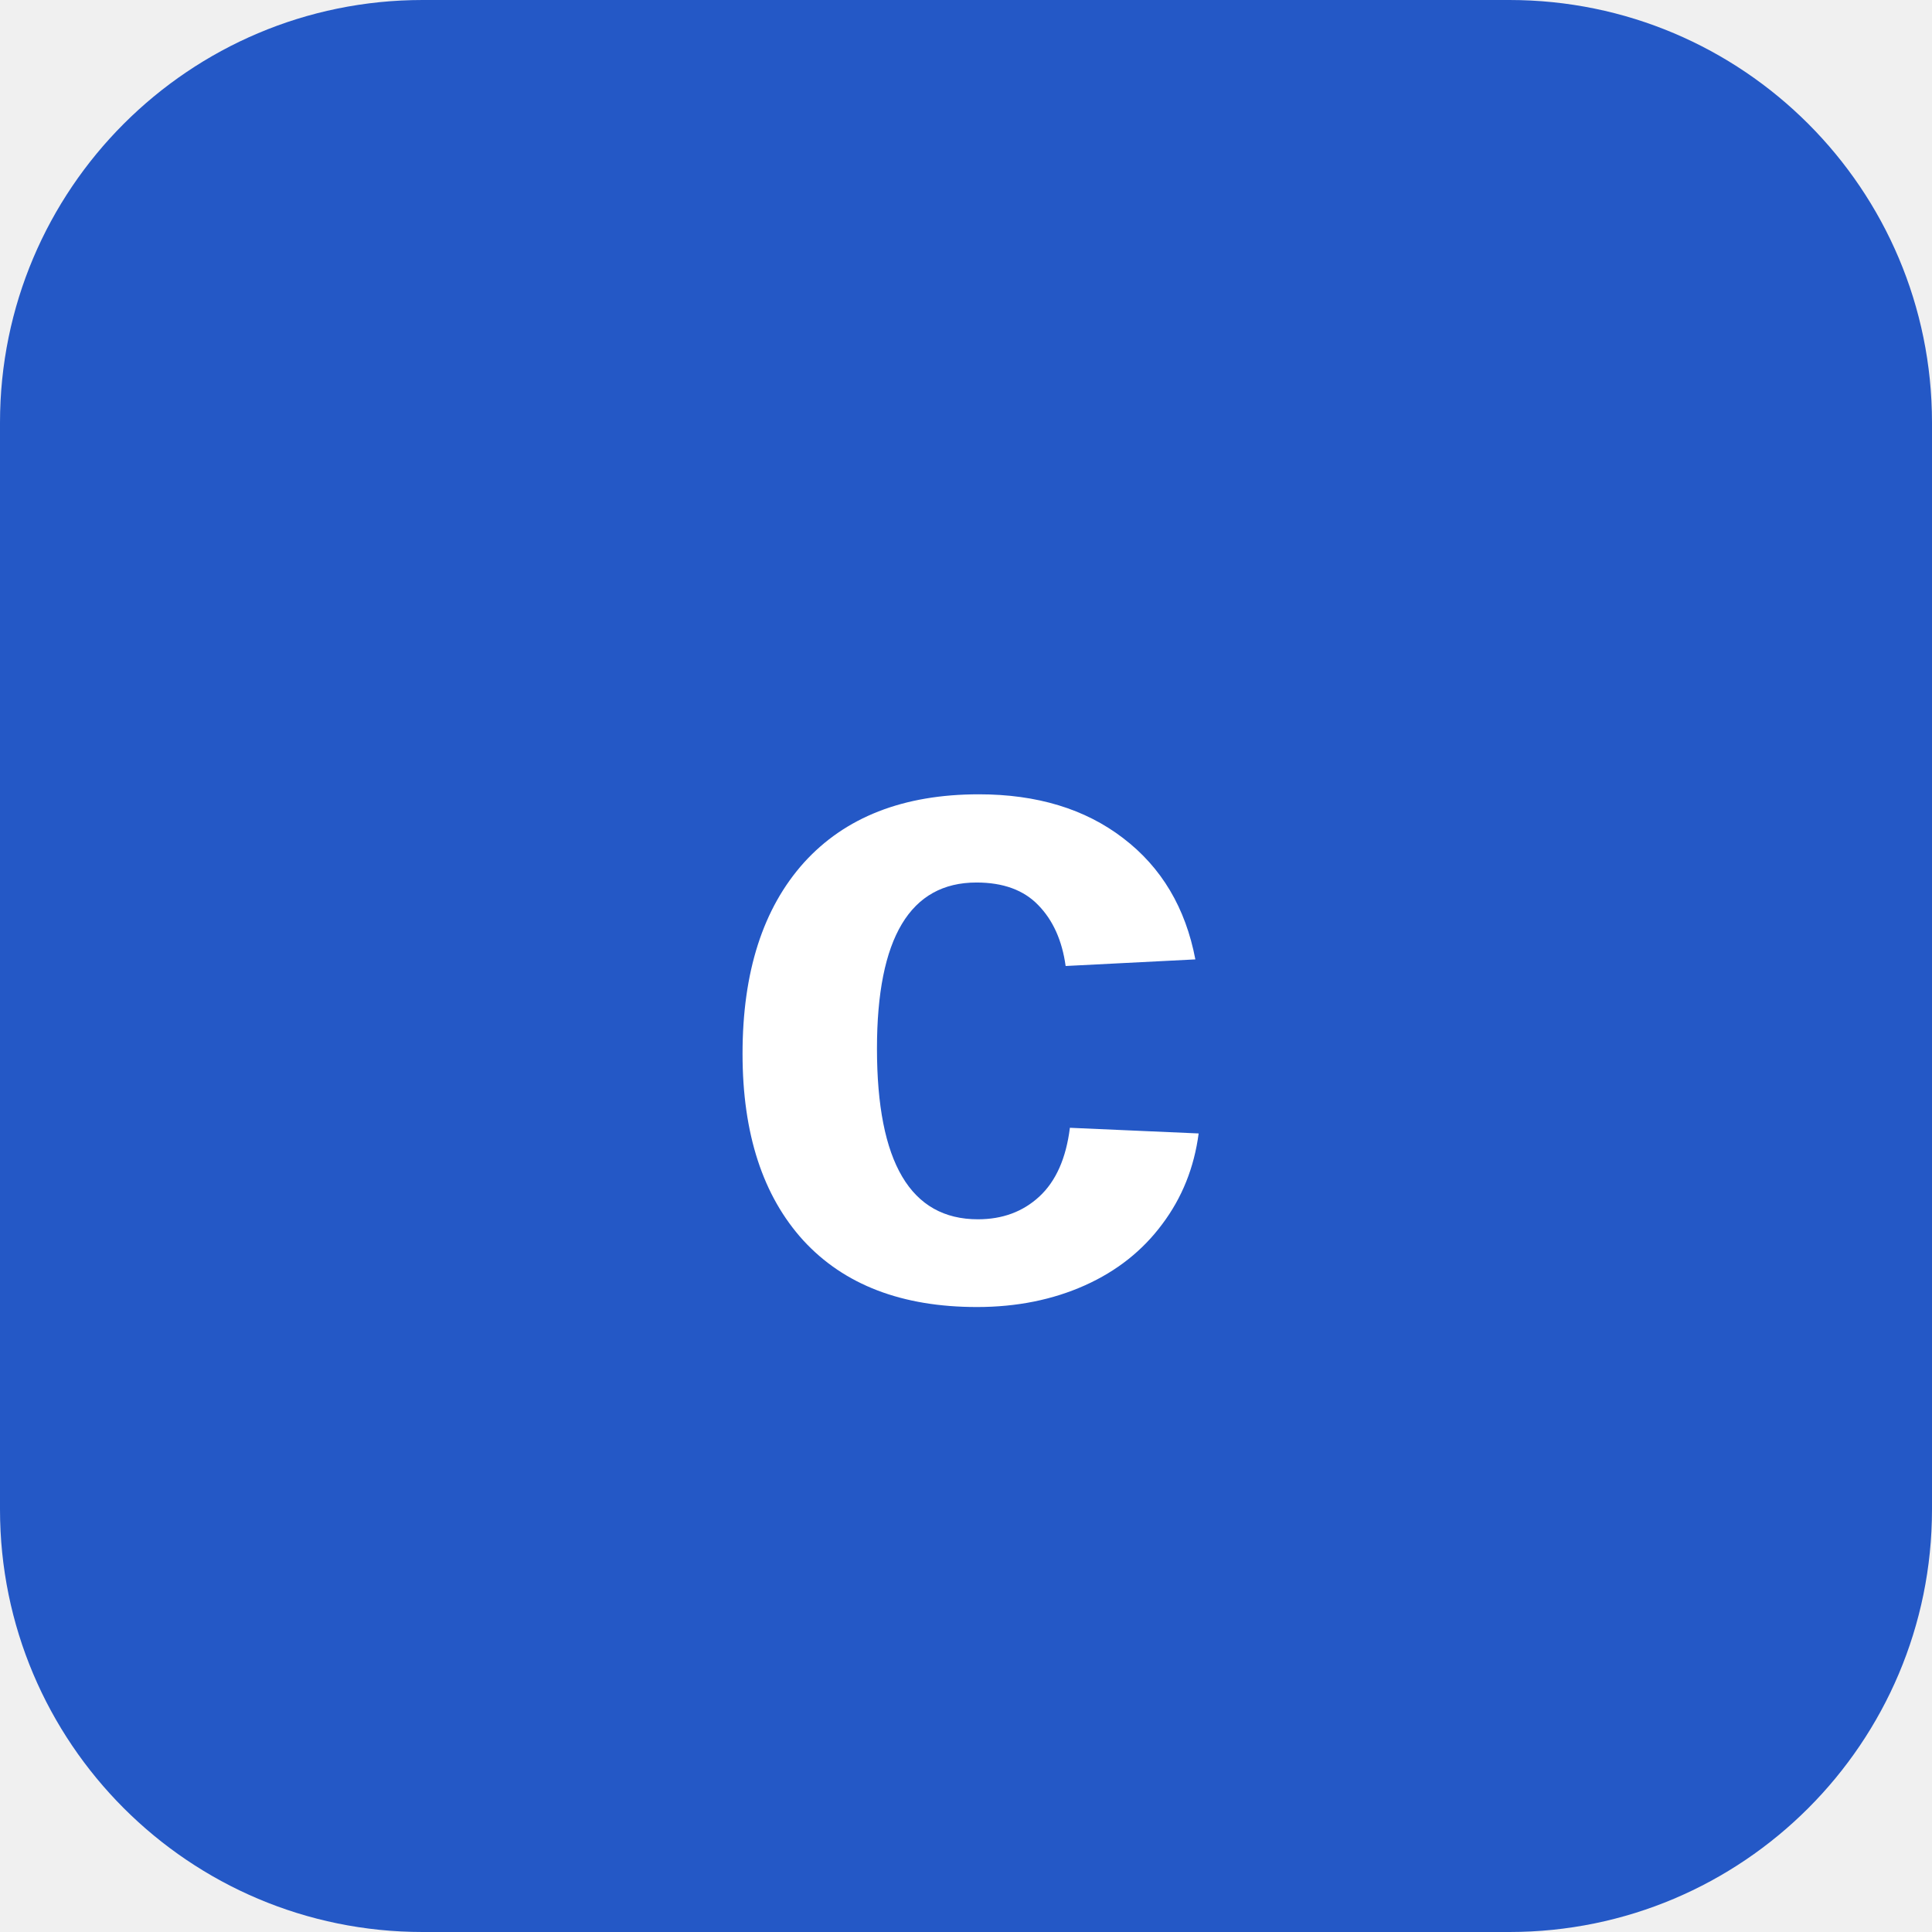
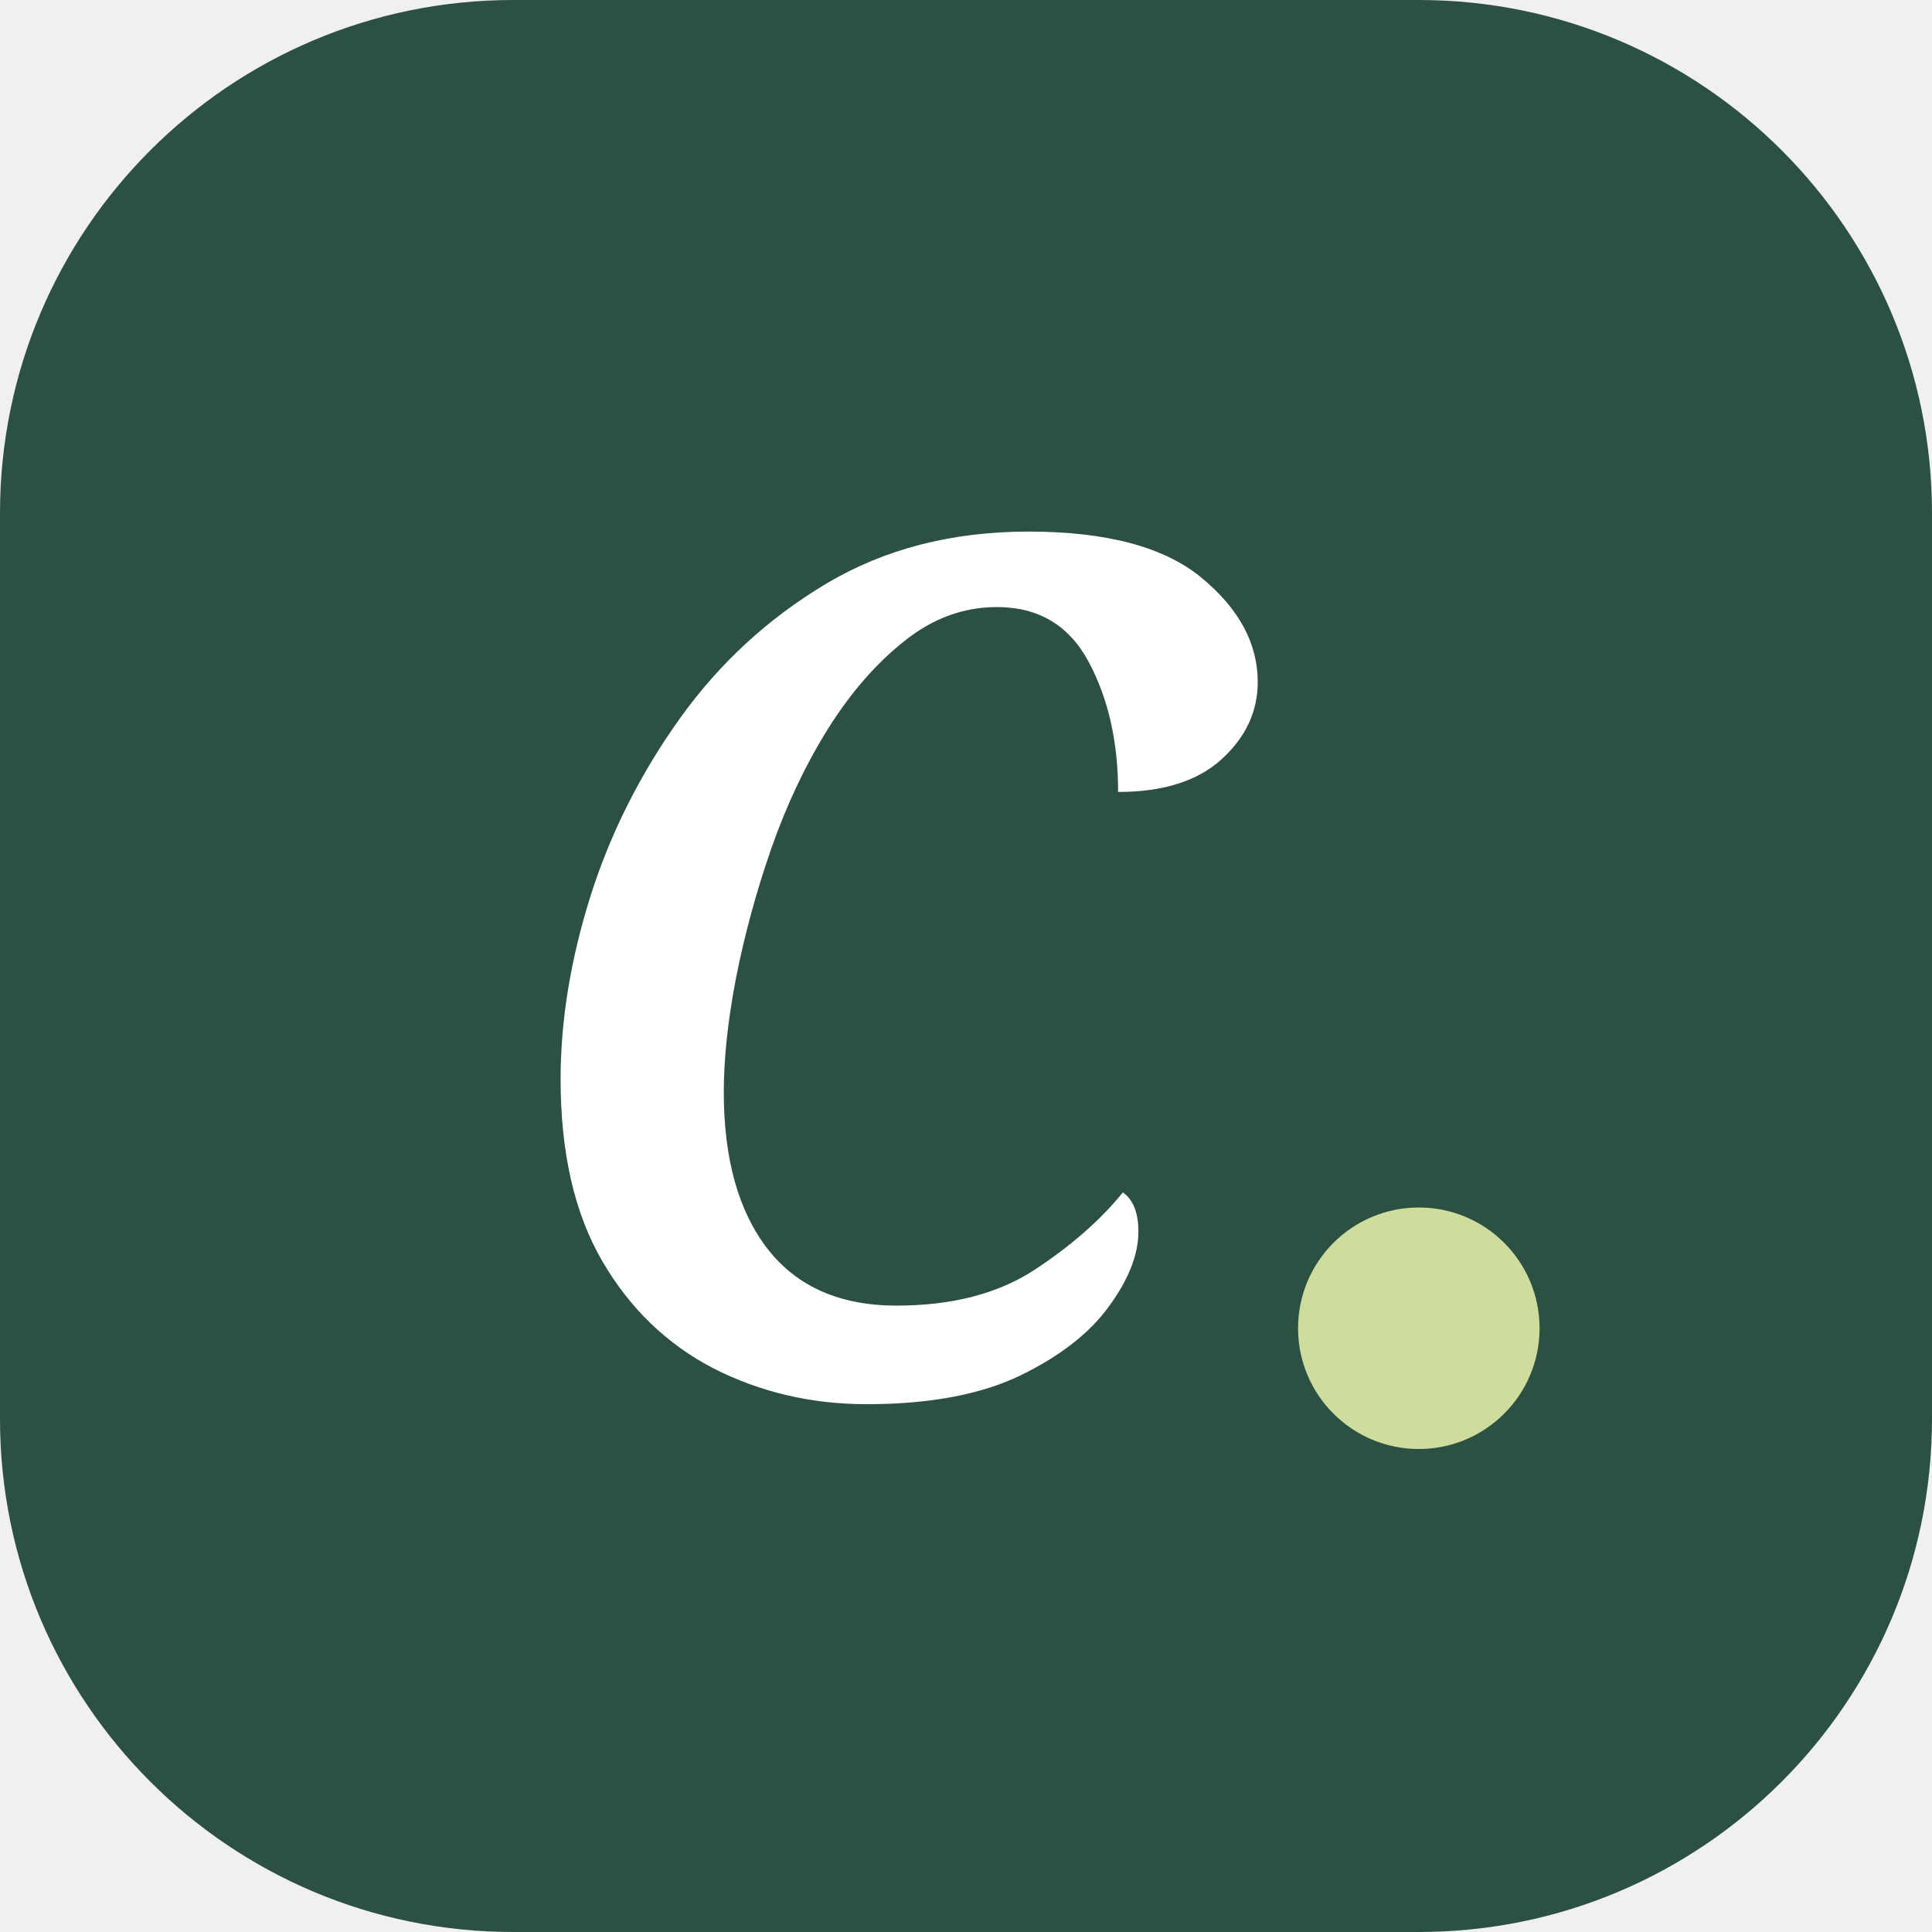
<svg xmlns="http://www.w3.org/2000/svg" viewBox="0 0 64 64">
-   <rect width="64" height="64" rx="14" fill="#2458c6" />
-   <text x="32" y="43" text-anchor="middle" fill="#fff" font-family="Arial, sans-serif" font-size="31" font-weight="700">c</text>
+   <rect width="64" height="64" rx="17" fill="#2c5142" />
+   <text x="29" y="46" text-anchor="middle" fill="#fff" font-family="Georgia, serif" font-size="52" font-style="italic">c</text>
+   <circle cx="47" cy="44" r="4" fill="#cedd9e" />
</svg>
